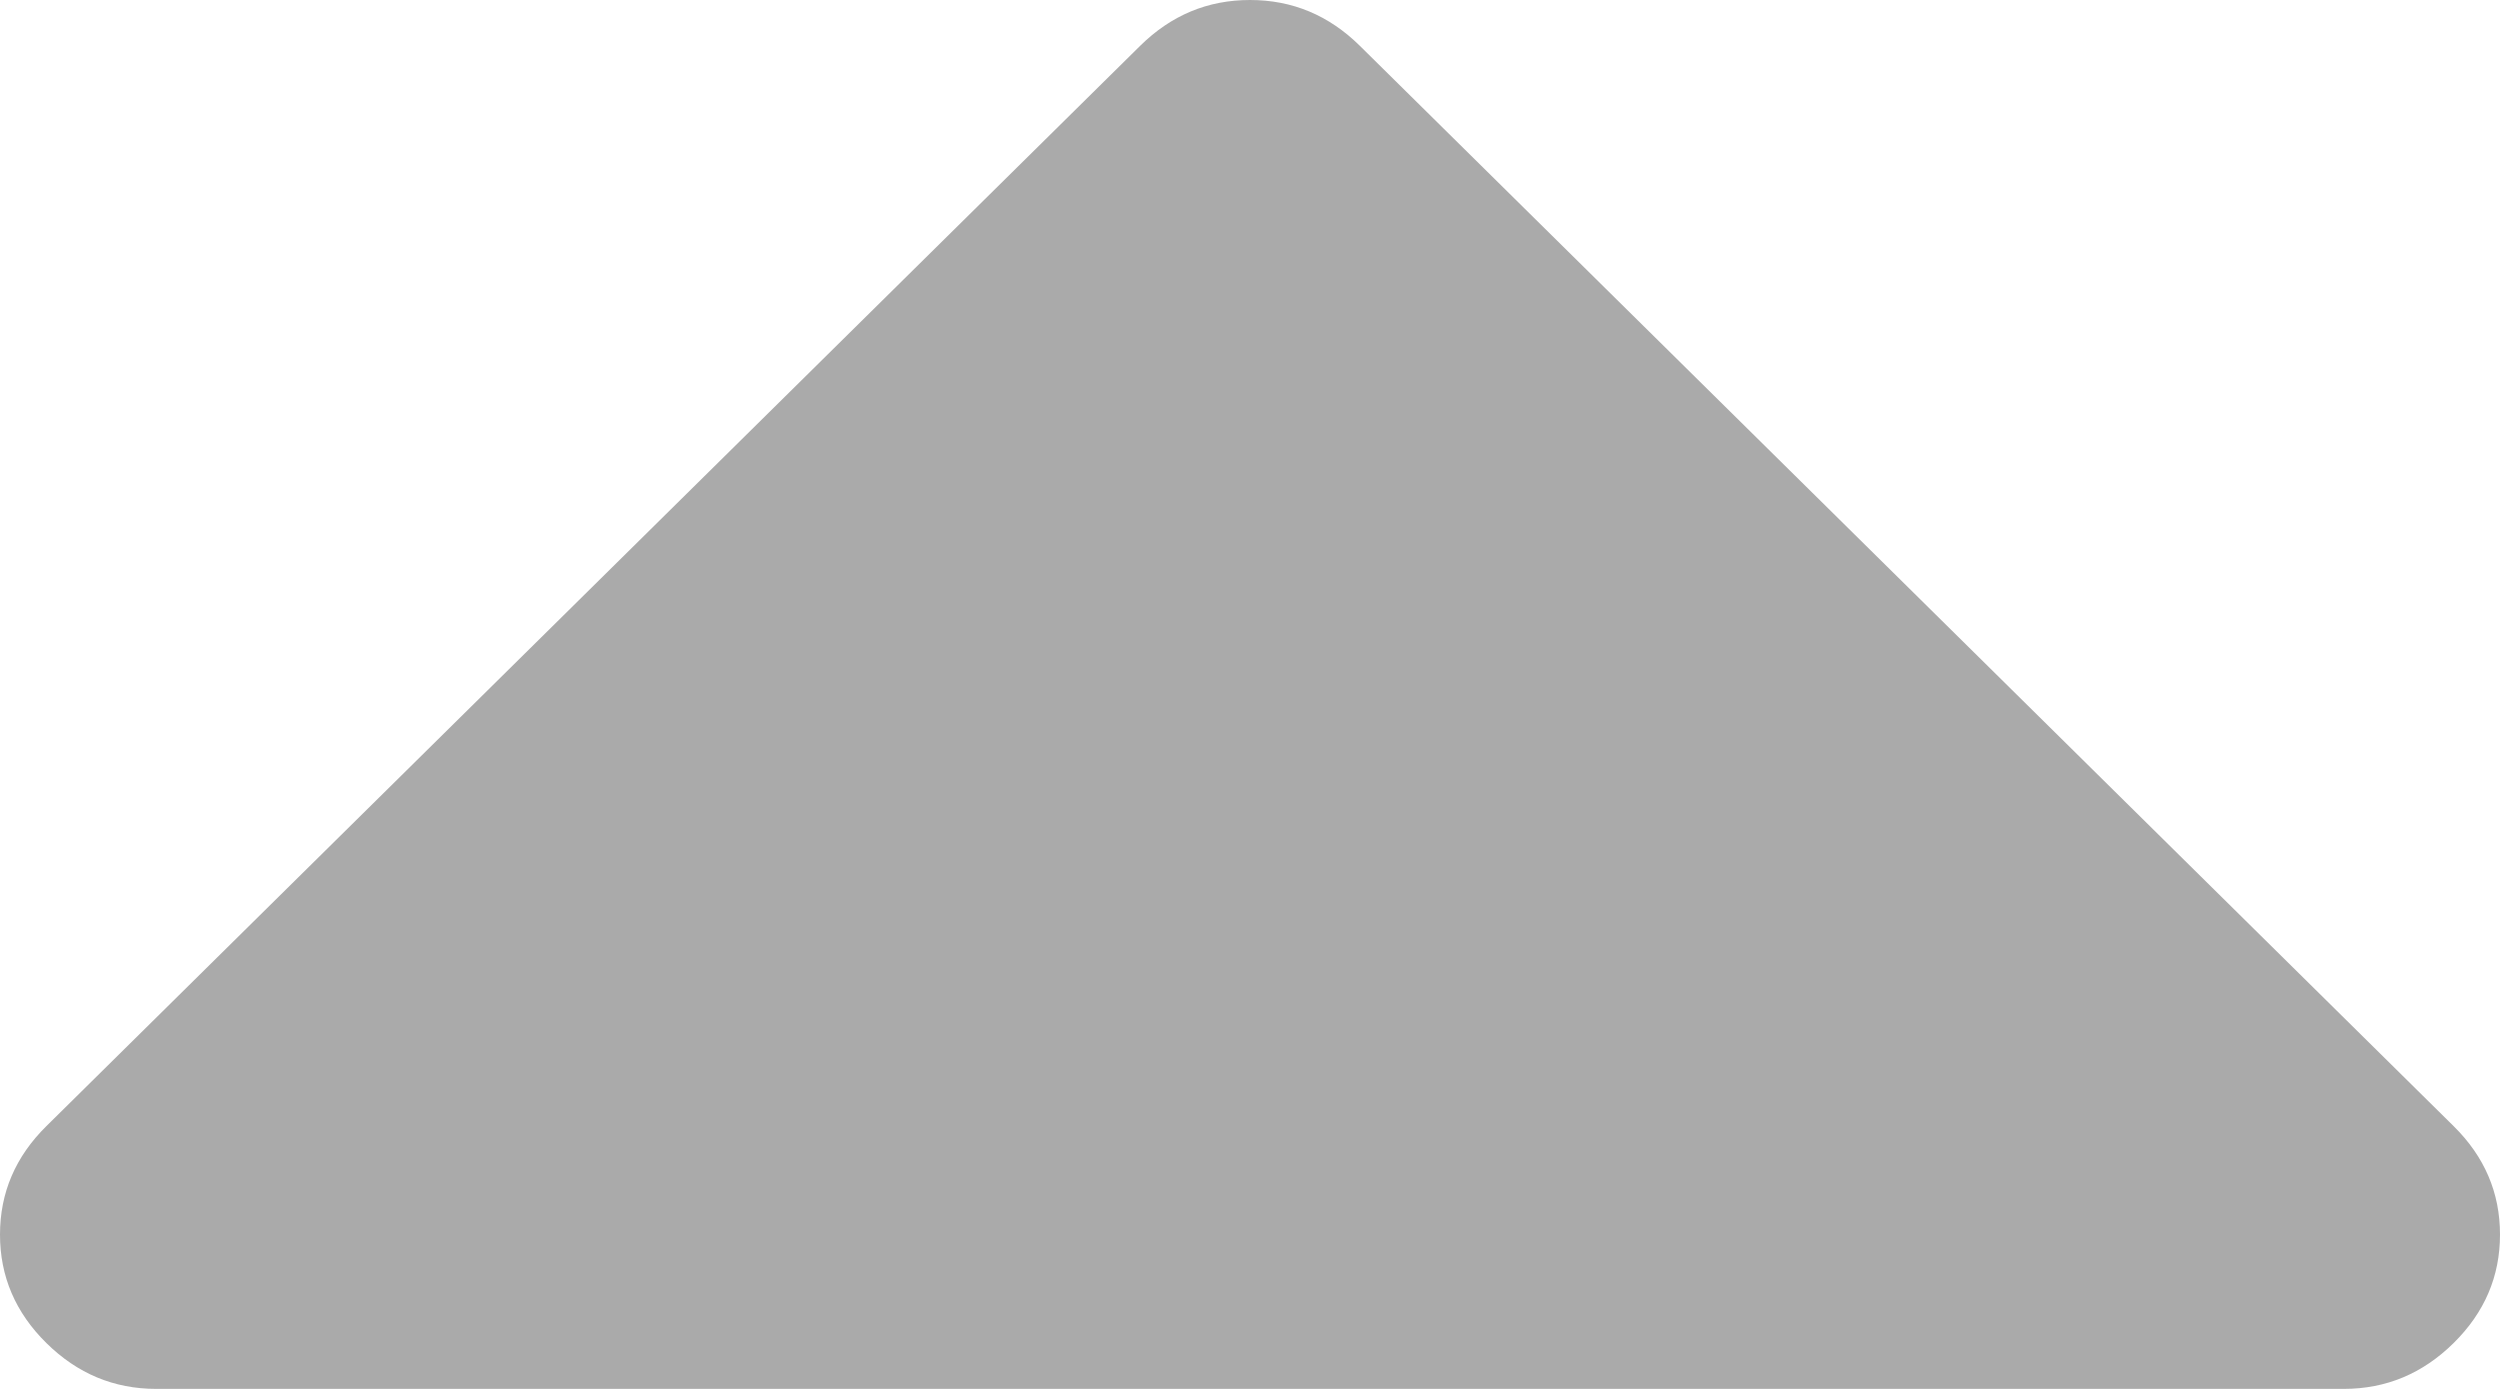
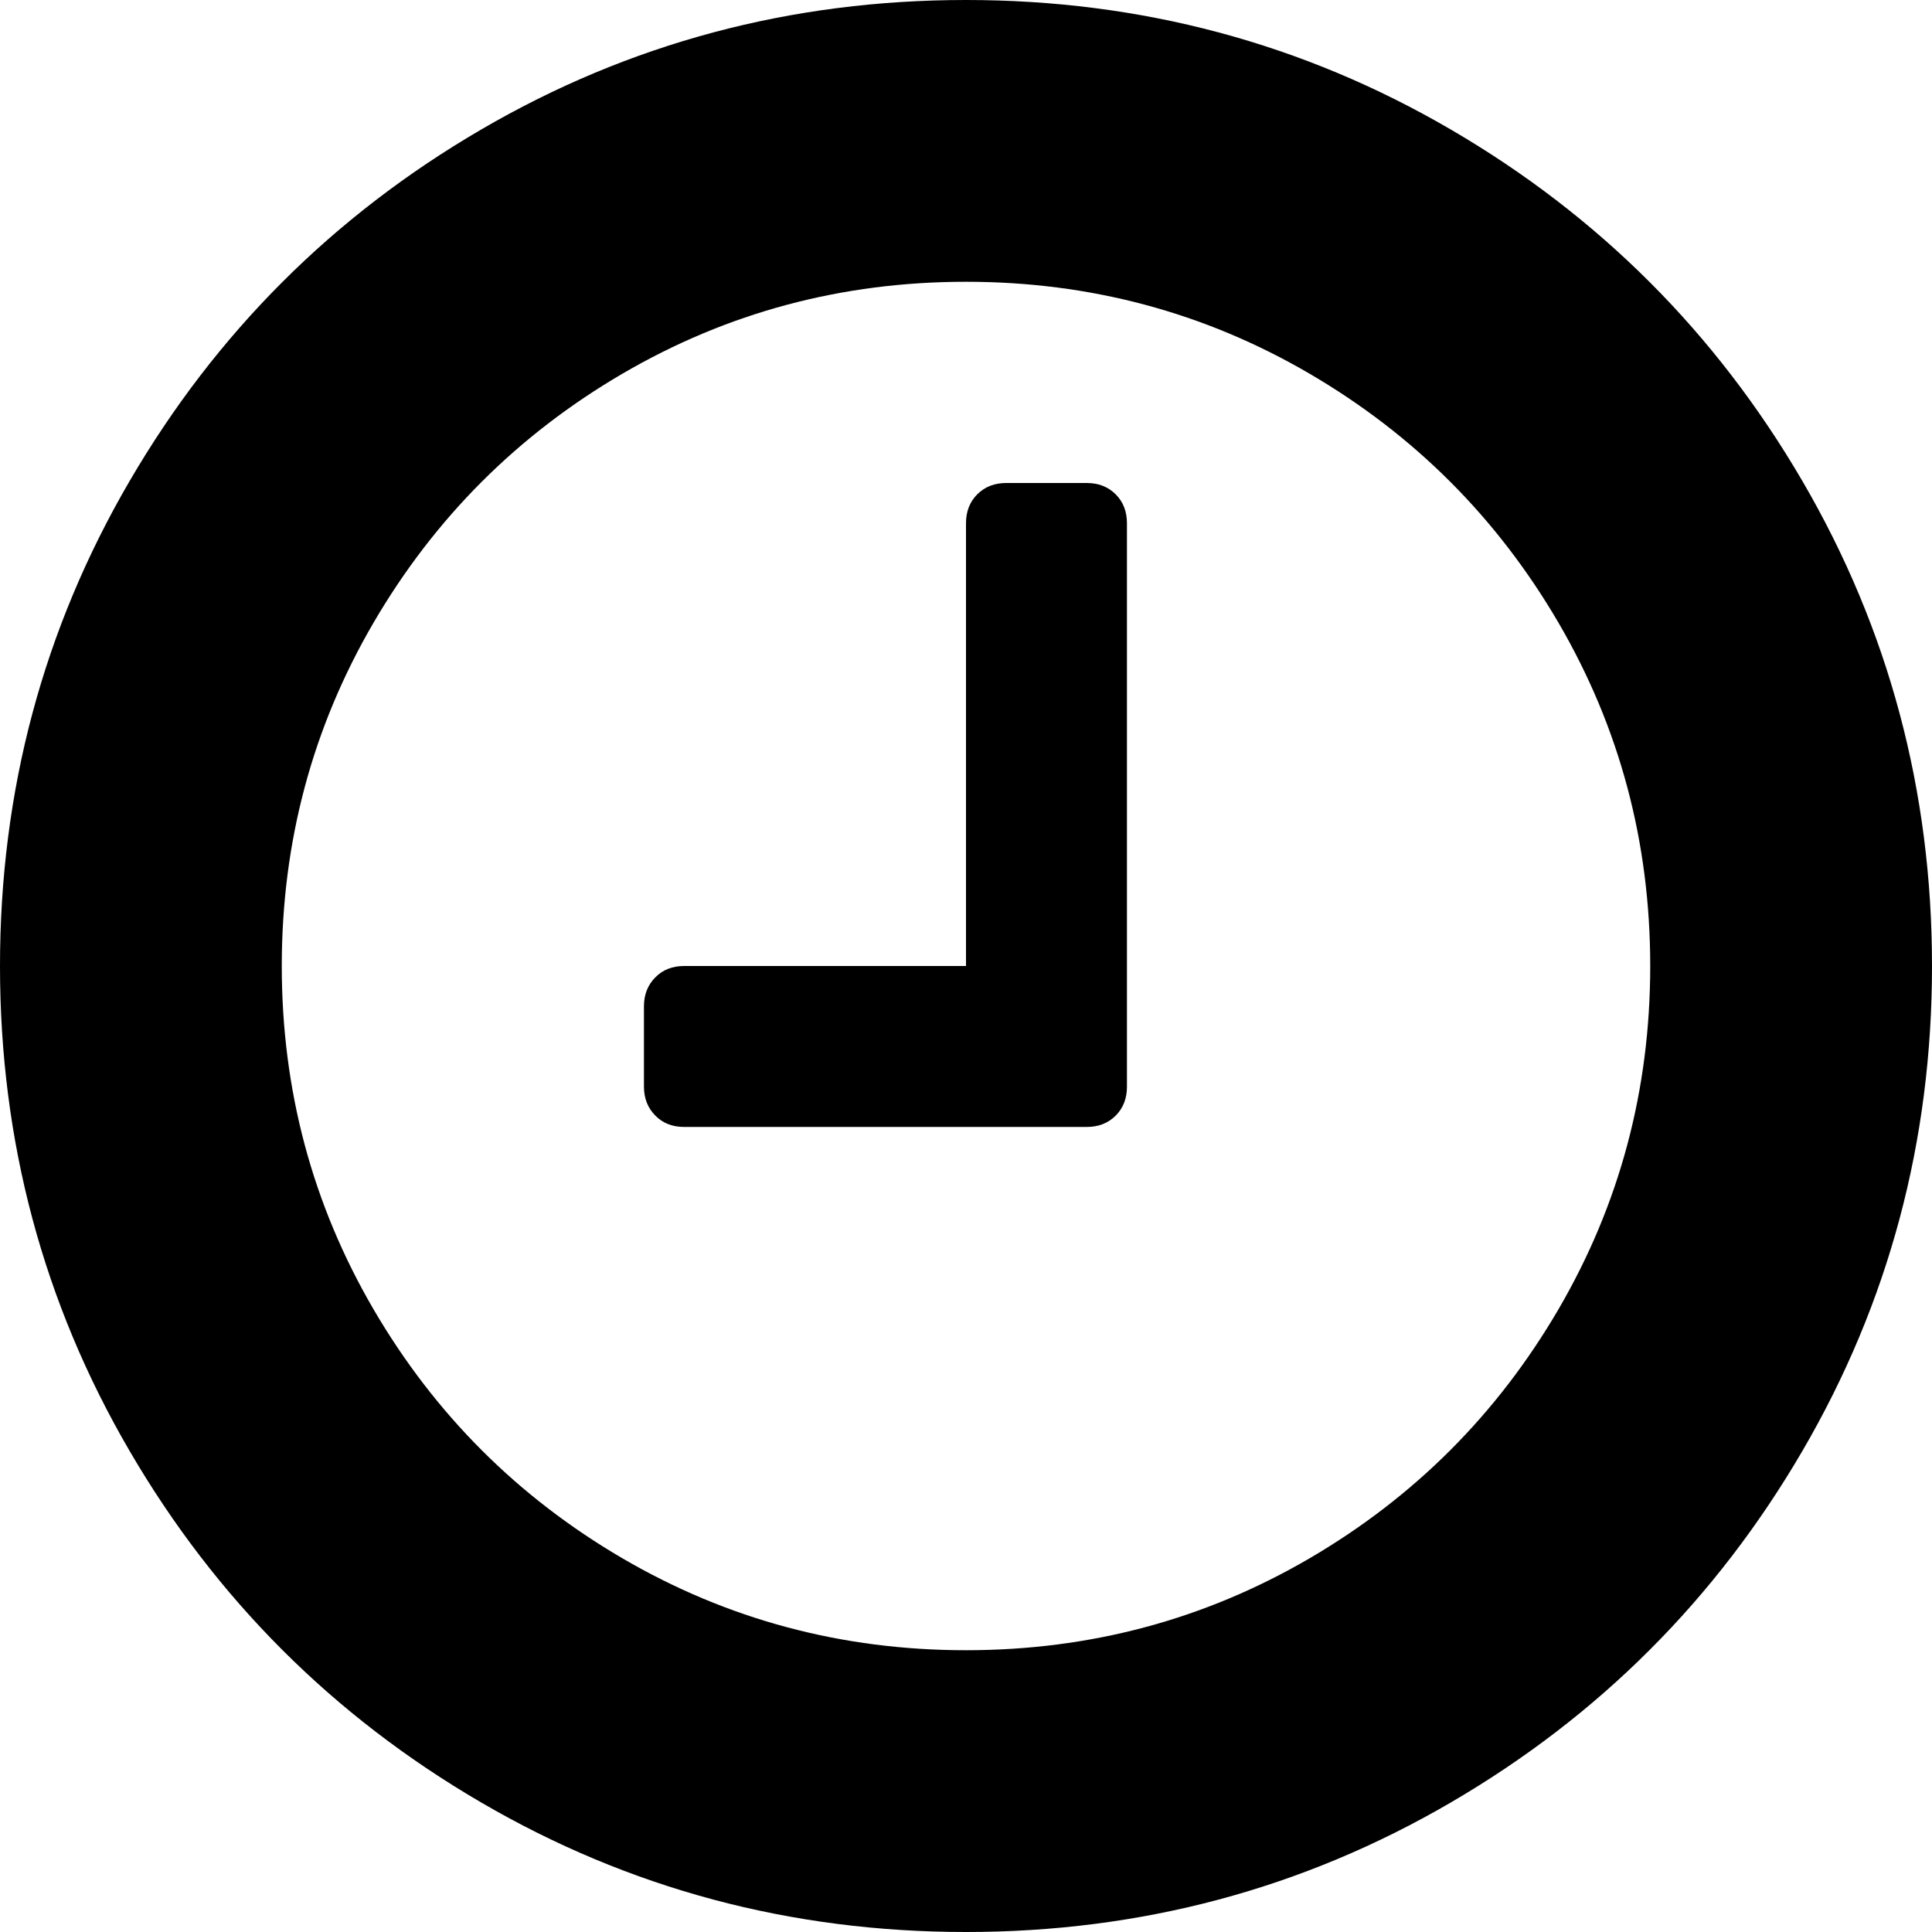
- <svg xmlns="http://www.w3.org/2000/svg" version="1.1" width="18px" height="10px">
-   <g transform="matrix(1 0 0 1 -1327 -172 )">
-     <path d="M 17.666 8.108  C 17.889 8.328  18 8.588  18 8.889  C 18 9.19  17.889 9.45  17.666 9.67  C 17.443 9.89  17.18 10  16.875 10  L 1.125 10  C 0.82 10  0.557 9.89  0.334 9.67  C 0.111 9.45  0 9.19  0 8.889  C 0 8.588  0.111 8.328  0.334 8.108  L 8.209 0.33  C 8.432 0.11  8.695 0  9 0  C 9.305 0  9.568 0.11  9.791 0.33  L 17.666 8.108  Z " fill-rule="nonzero" fill="#aaaaaa" stroke="none" transform="matrix(1 0 0 1 1327 172 )" />
+ <svg xmlns="http://www.w3.org/2000/svg" version="1.1" width="13px" height="13px">
+   <g transform="matrix(1 0 0 1 -216 -284 )">
+     <path d="M 7.507 3.326  C 7.558 3.377  7.583 3.442  7.583 3.521  L 7.583 7.312  C 7.583 7.391  7.558 7.456  7.507 7.507  C 7.456 7.558  7.391 7.583  7.312 7.583  L 4.604 7.583  C 4.525 7.583  4.46 7.558  4.41 7.507  C 4.359 7.456  4.333 7.391  4.333 7.312  L 4.333 6.771  C 4.333 6.692  4.359 6.627  4.41 6.576  C 4.46 6.525  4.525 6.5  4.604 6.5  L 6.5 6.5  L 6.5 3.521  C 6.5 3.442  6.525 3.377  6.576 3.326  C 6.627 3.275  6.692 3.25  6.771 3.25  L 7.312 3.25  C 7.391 3.25  7.456 3.275  7.507 3.326  Z M 10.486 8.811  C 10.898 8.105  11.104 7.335  11.104 6.5  C 11.104 5.665  10.898 4.895  10.486 4.189  C 10.074 3.484  9.516 2.926  8.811 2.514  C 8.105 2.102  7.335 1.896  6.5 1.896  C 5.665 1.896  4.895 2.102  4.189 2.514  C 3.484 2.926  2.926 3.484  2.514 4.189  C 2.102 4.895  1.896 5.665  1.896 6.5  C 1.896 7.335  2.102 8.105  2.514 8.811  C 2.926 9.516  3.484 10.074  4.189 10.486  C 4.895 10.898  5.665 11.104  6.5 11.104  C 7.335 11.104  8.105 10.898  8.811 10.486  C 9.516 10.074  10.074 9.516  10.486 8.811  Z M 12.128 3.237  C 12.709 4.233  13 5.321  13 6.5  C 13 7.679  12.709 8.767  12.128 9.763  C 11.547 10.759  10.759 11.547  9.763 12.128  C 8.767 12.709  7.679 13  6.5 13  C 5.321 13  4.233 12.709  3.237 12.128  C 2.241 11.547  1.453 10.759  0.872 9.763  C 0.291 8.767  0 7.679  0 6.5  C 0 5.321  0.291 4.233  0.872 3.237  C 1.453 2.241  2.241 1.453  3.237 0.872  C 4.233 0.291  5.321 0  6.5 0  C 7.679 0  8.767 0.291  9.763 0.872  C 10.759 1.453  11.547 2.241  12.128 3.237  Z " fill-rule="nonzero" fill="#000000" stroke="none" transform="matrix(1 0 0 1 216 284 )" />
  </g>
</svg>
